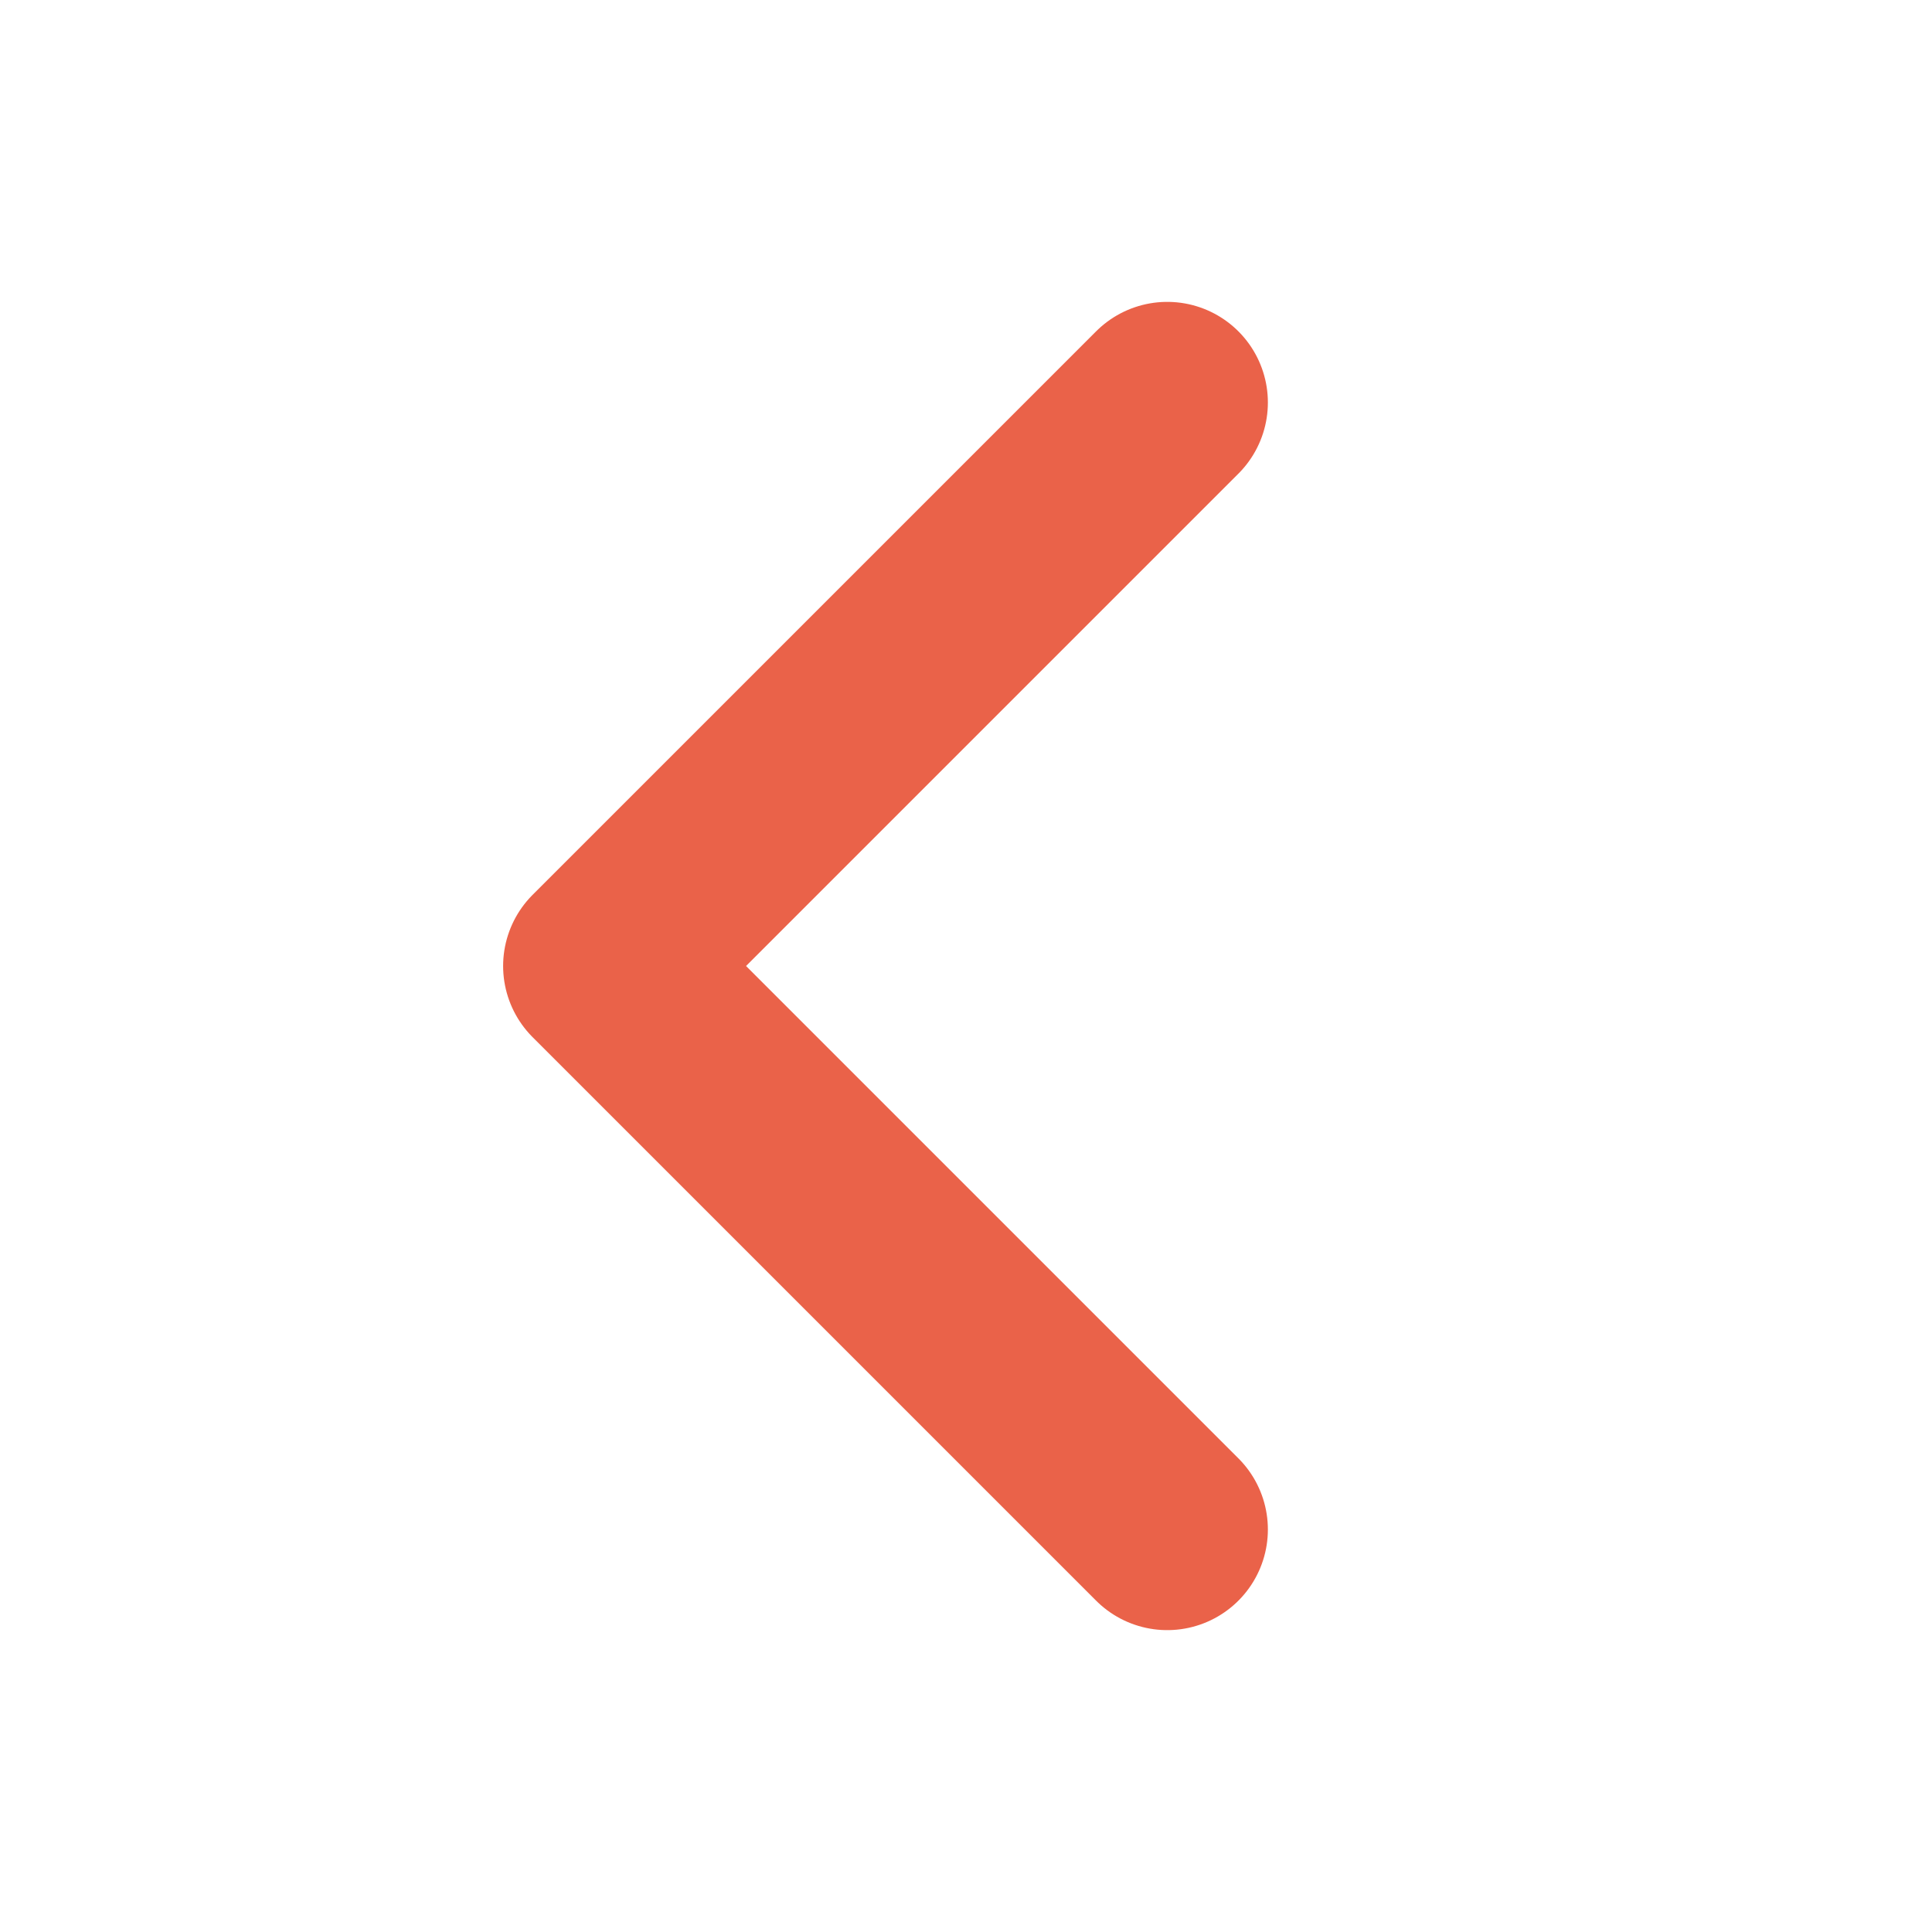
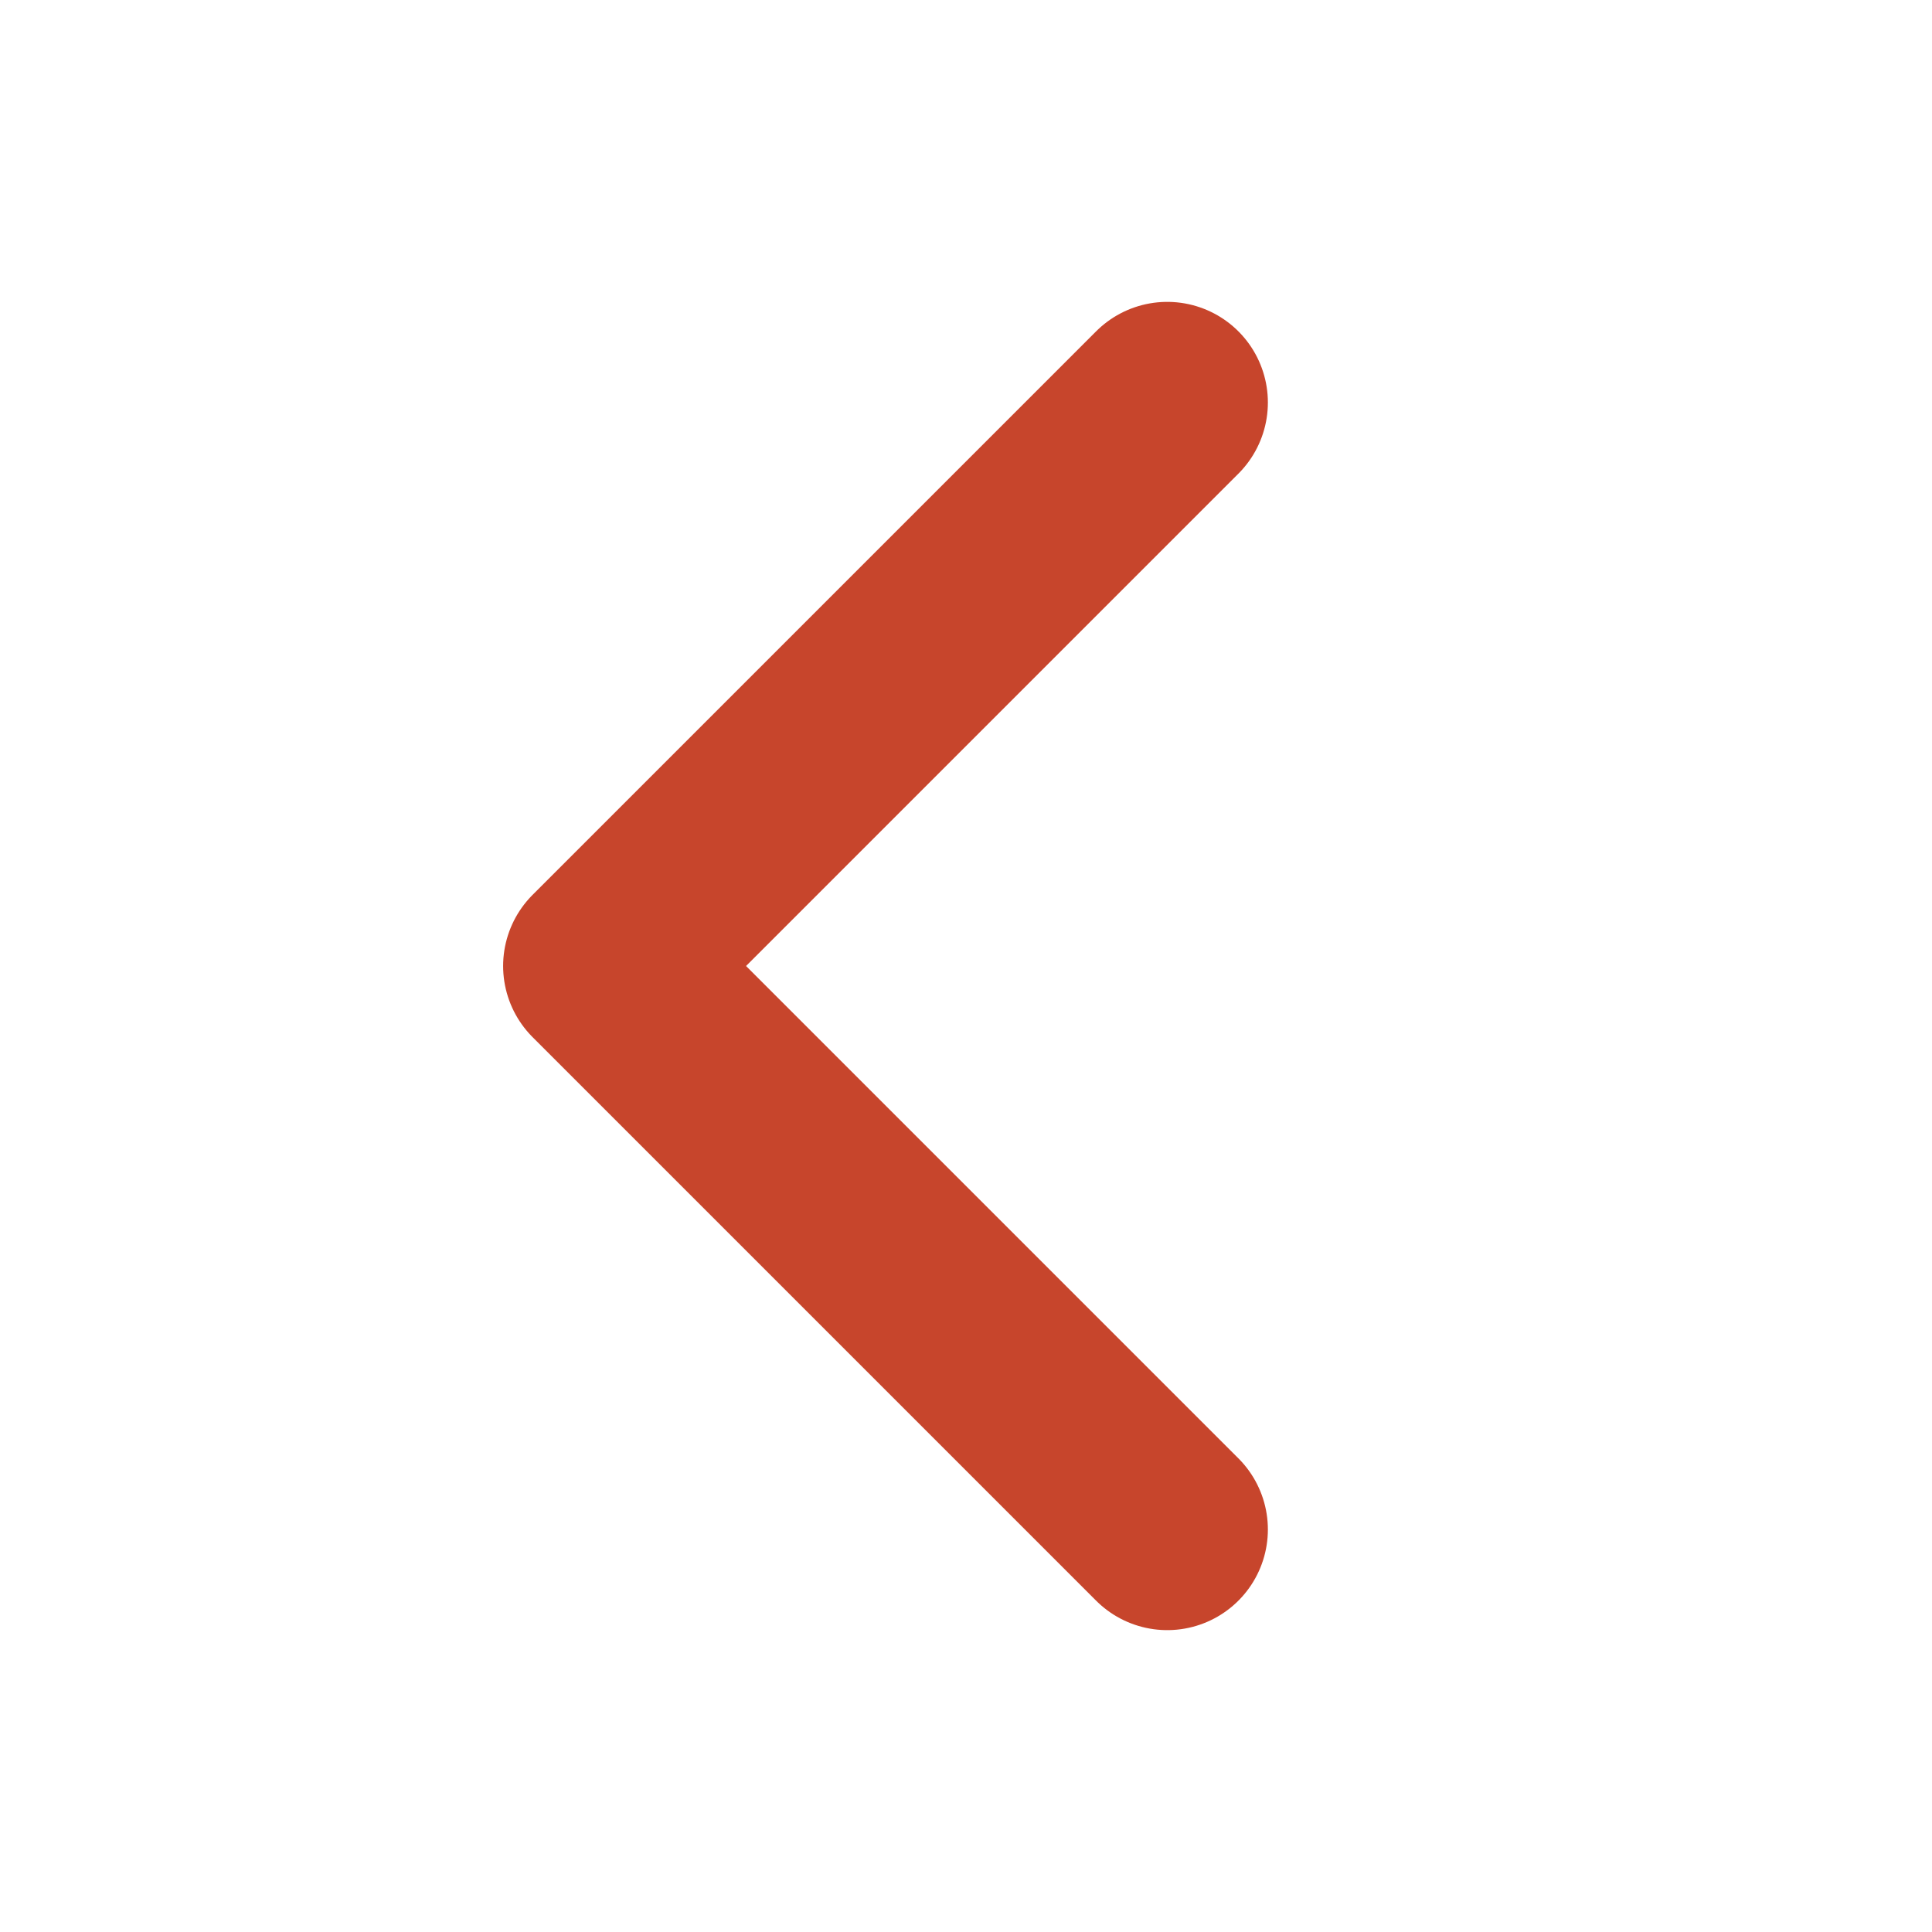
<svg xmlns="http://www.w3.org/2000/svg" width="24" height="24" viewBox="0 0 24 24" fill="none">
-   <path d="M14.5 5L7.5 12L14.5 19" stroke="#EA6249" stroke-width="2.5" stroke-linecap="round" stroke-linejoin="round" />
+   <path d="M14.5 5L7.5 12L14.5 19" stroke="#c7452c" stroke-width="2.5" stroke-linecap="round" stroke-linejoin="round" />
</svg>
